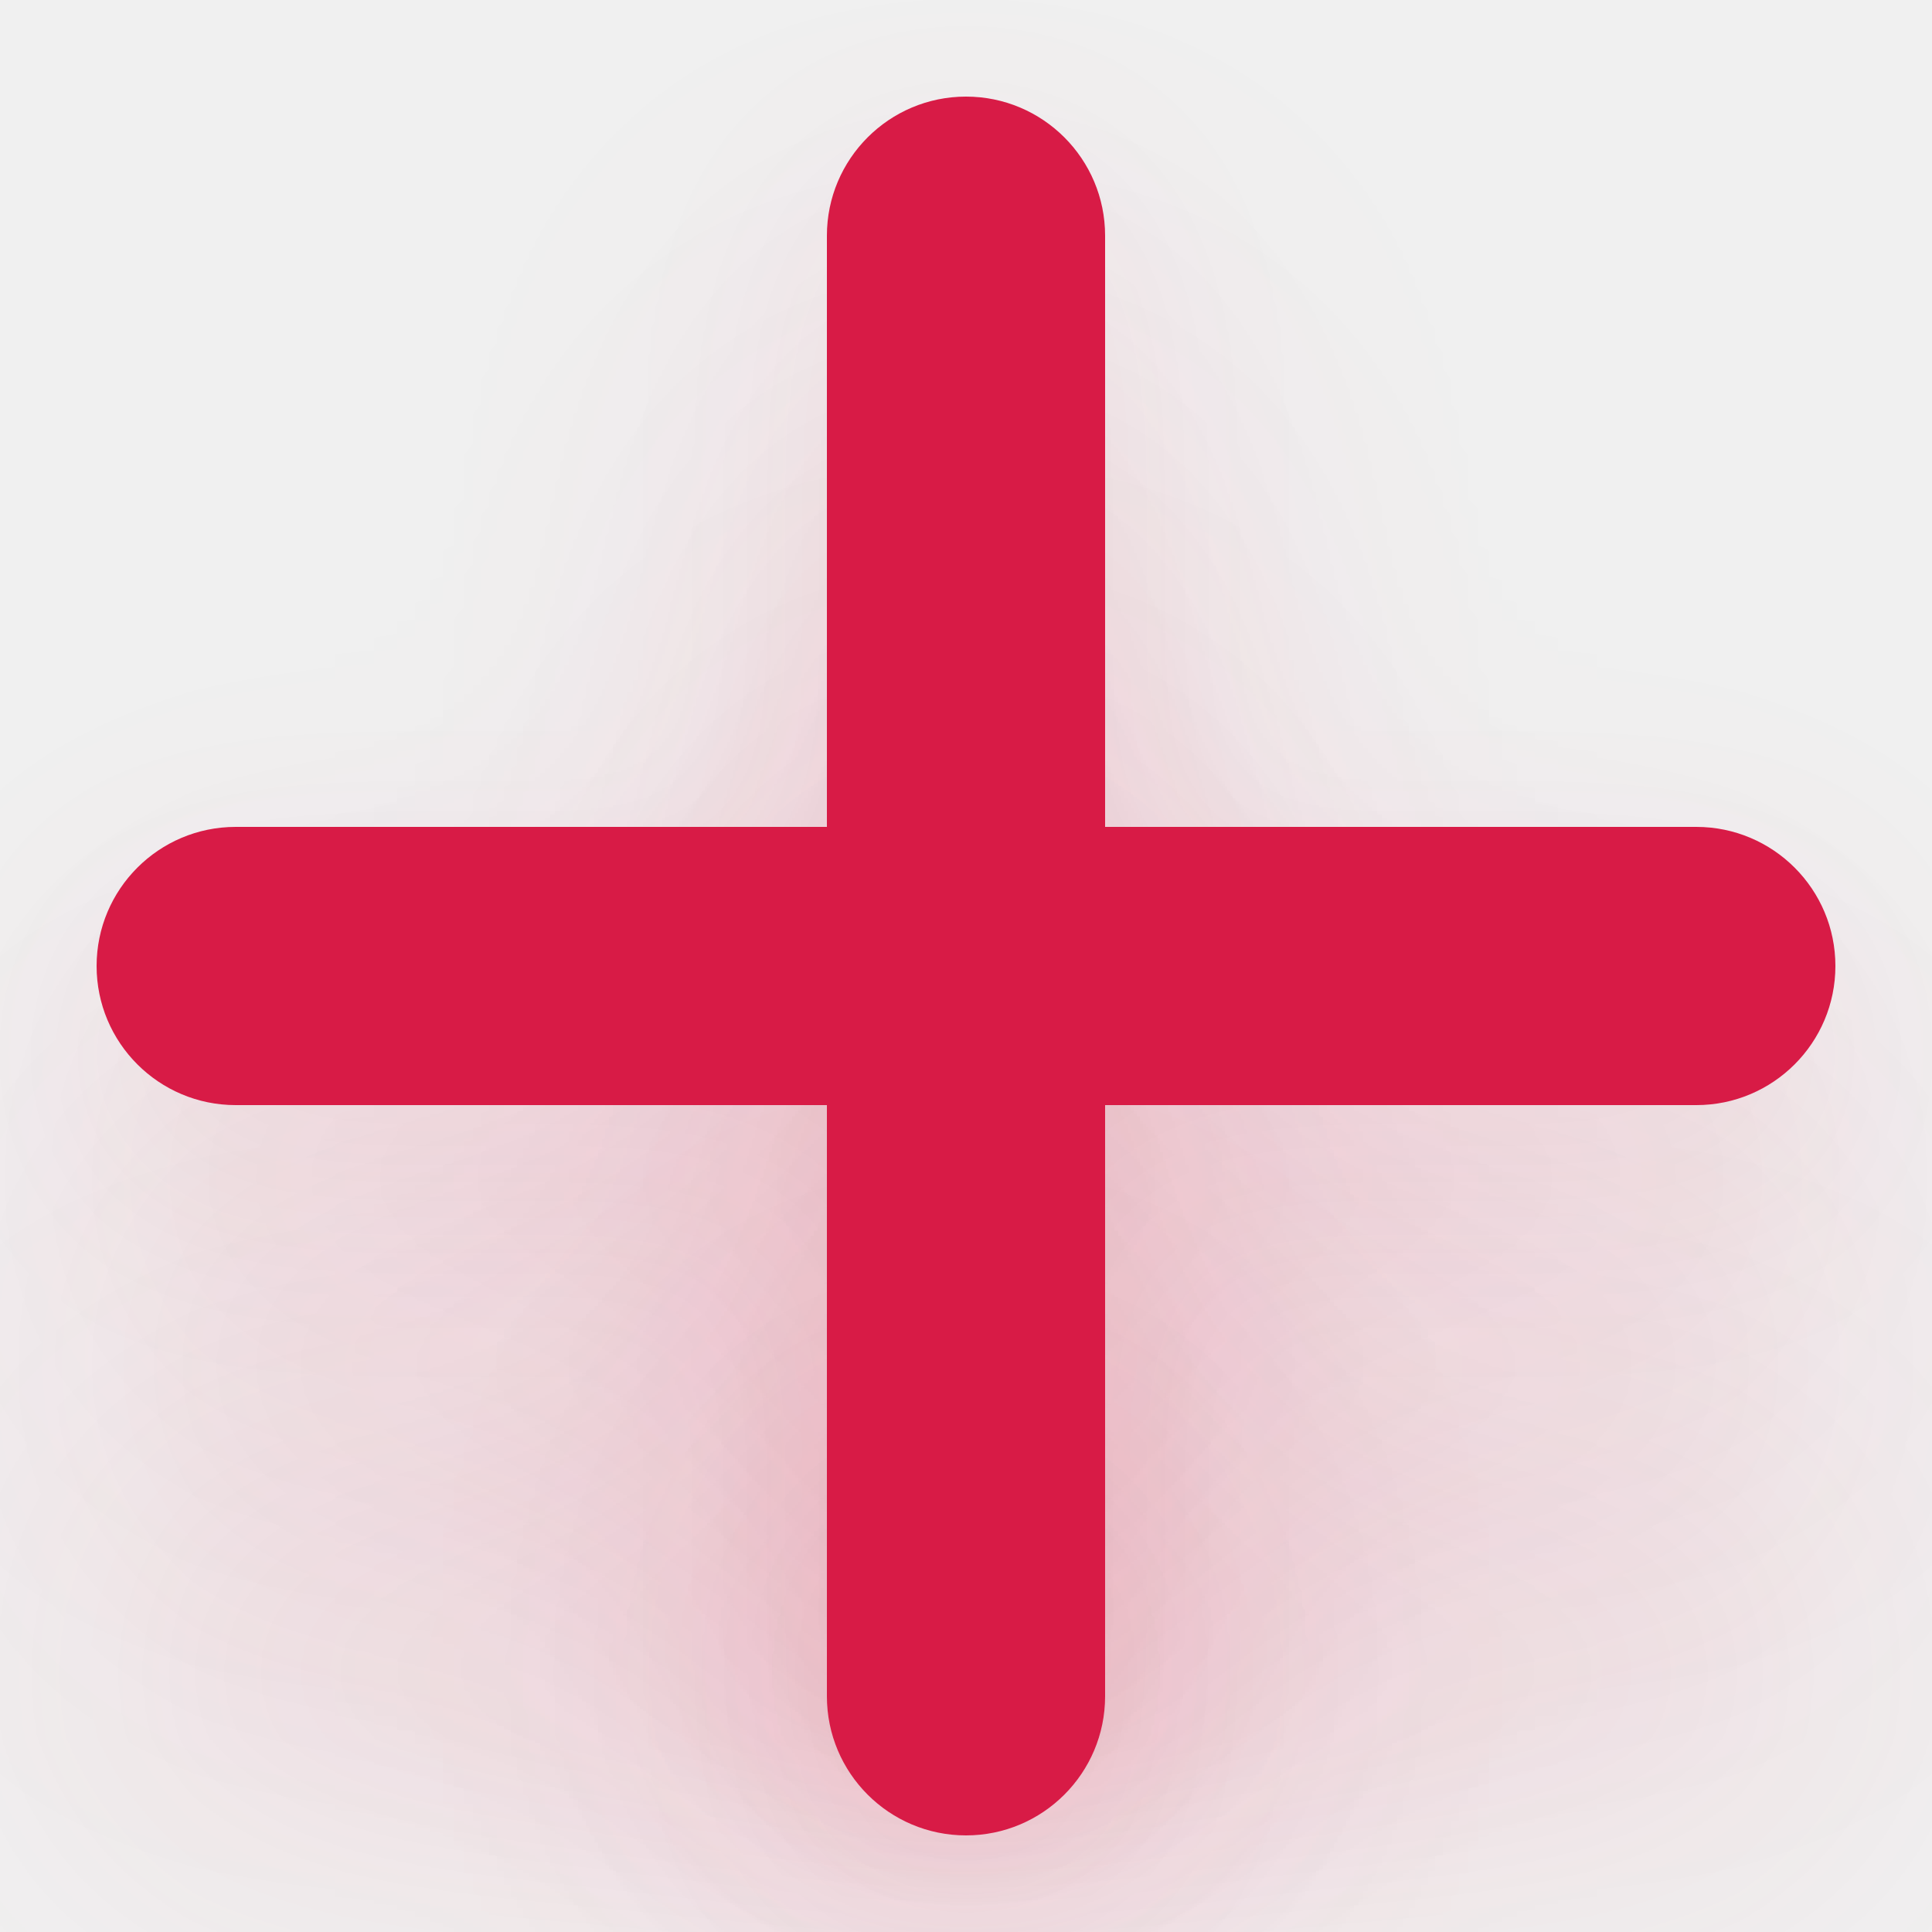
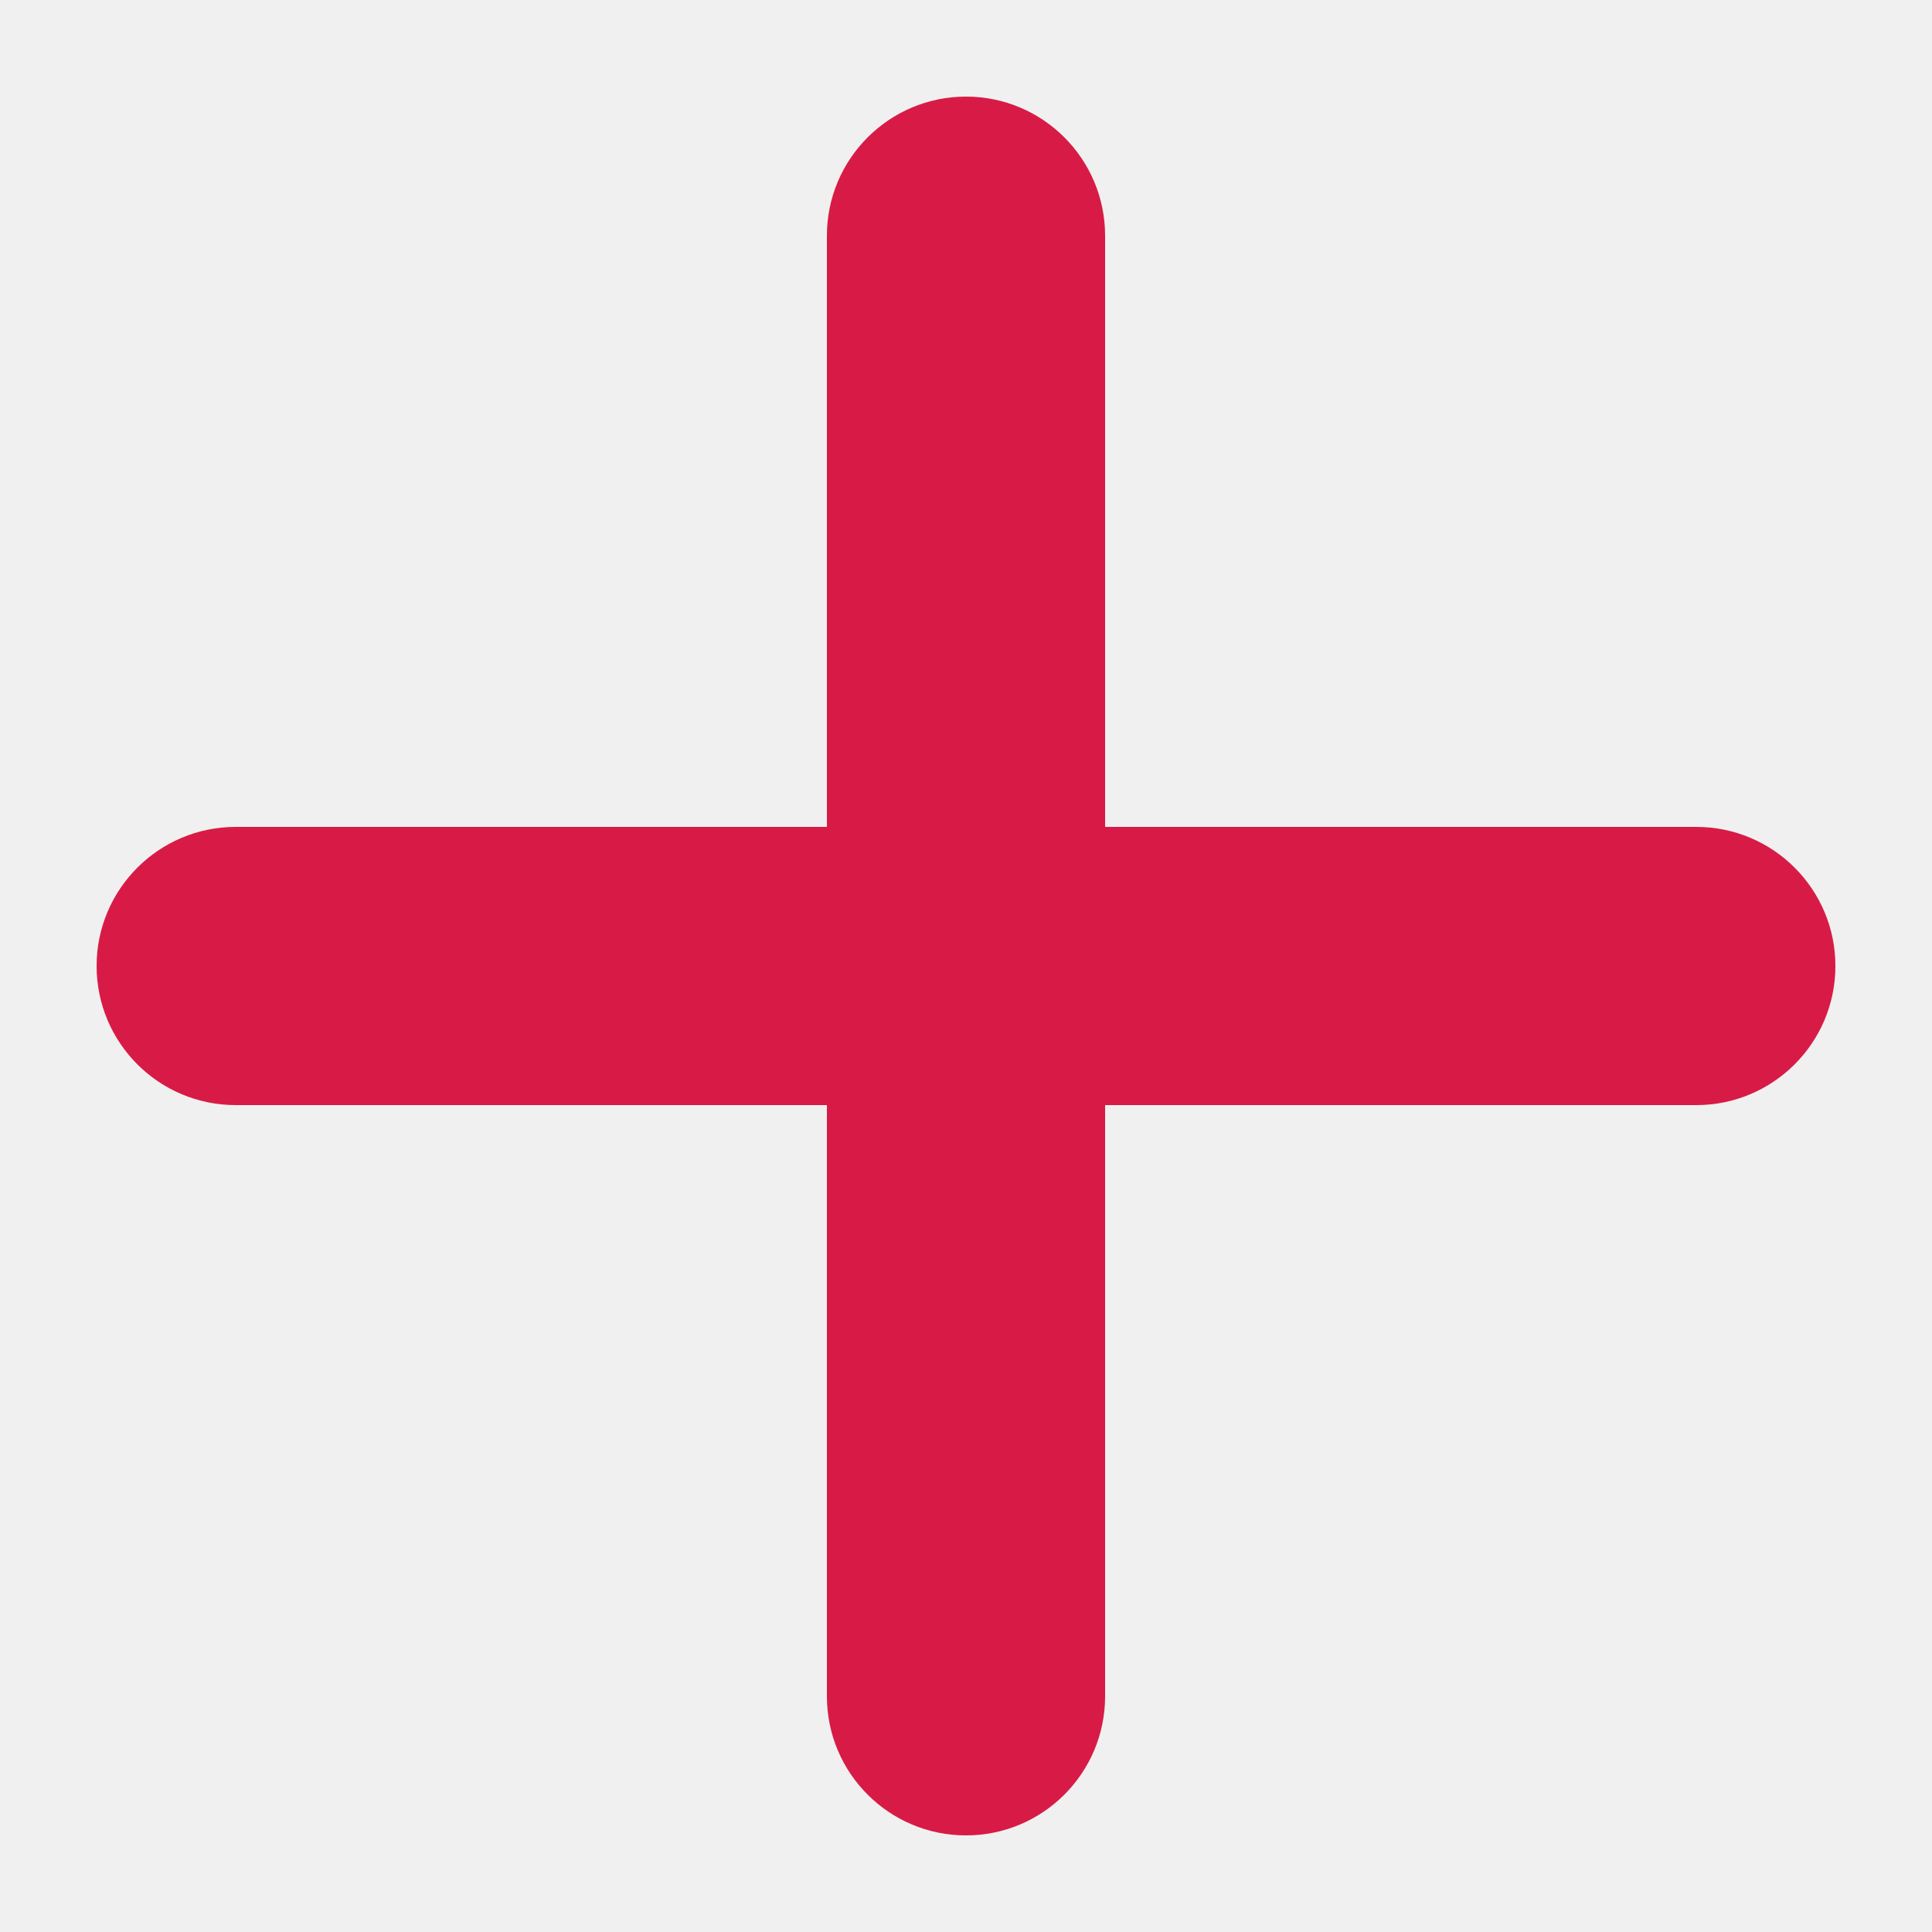
<svg xmlns="http://www.w3.org/2000/svg" width="20" height="20" viewBox="0 0 20 20" fill="none">
  <g clip-path="url(#clip0)">
-     <g filter="url(#filter0_dddddd)">
+     <g>
      <path d="M8.56 17.56C8.56 18.355 9.205 19 10 19C10.795 19 11.44 18.355 11.44 17.56V11.44H17.56C18.355 11.44 19 10.795 19 10C19 9.205 18.355 8.56 17.56 8.56H11.44V2.44C11.44 1.645 10.795 1 10 1C9.205 1 8.56 1.645 8.56 2.44V8.56H2.44C1.645 8.56 1 9.205 1 10C1 10.795 1.645 11.44 2.44 11.44H8.56V17.56Z" fill="#D81B46" />
    </g>
  </g>
  <defs>
    <filter id="filter0_dddddd" x="-79" y="-46" width="178" height="178" filterUnits="userSpaceOnUse" color-interpolation-filters="sRGB">
      <feFlood flood-opacity="0" result="BackgroundImageFix" />
      <feColorMatrix in="SourceAlpha" type="matrix" values="0 0 0 0 0 0 0 0 0 0 0 0 0 0 0 0 0 0 127 0" result="hardAlpha" />
      <feOffset dy="0.913" />
      <feGaussianBlur stdDeviation="1.107" />
      <feColorMatrix type="matrix" values="0 0 0 0 0.847 0 0 0 0 0.106 0 0 0 0 0.275 0 0 0 0.062 0" />
      <feBlend mode="normal" in2="BackgroundImageFix" result="effect1_dropShadow" />
      <feColorMatrix in="SourceAlpha" type="matrix" values="0 0 0 0 0 0 0 0 0 0 0 0 0 0 0 0 0 0 127 0" result="hardAlpha" />
      <feOffset dy="2.195" />
      <feGaussianBlur stdDeviation="2.66" />
      <feColorMatrix type="matrix" values="0 0 0 0 0.847 0 0 0 0 0.106 0 0 0 0 0.275 0 0 0 0.089 0" />
      <feBlend mode="normal" in2="effect1_dropShadow" result="effect2_dropShadow" />
      <feColorMatrix in="SourceAlpha" type="matrix" values="0 0 0 0 0 0 0 0 0 0 0 0 0 0 0 0 0 0 127 0" result="hardAlpha" />
      <feOffset dy="4.132" />
      <feGaussianBlur stdDeviation="5.009" />
      <feColorMatrix type="matrix" values="0 0 0 0 0.847 0 0 0 0 0.106 0 0 0 0 0.275 0 0 0 0.11 0" />
      <feBlend mode="normal" in2="effect2_dropShadow" result="effect3_dropShadow" />
      <feColorMatrix in="SourceAlpha" type="matrix" values="0 0 0 0 0 0 0 0 0 0 0 0 0 0 0 0 0 0 127 0" result="hardAlpha" />
      <feOffset dy="7.371" />
      <feGaussianBlur stdDeviation="8.935" />
      <feColorMatrix type="matrix" values="0 0 0 0 0.847 0 0 0 0 0.106 0 0 0 0 0.275 0 0 0 0.131 0" />
      <feBlend mode="normal" in2="effect3_dropShadow" result="effect4_dropShadow" />
      <feColorMatrix in="SourceAlpha" type="matrix" values="0 0 0 0 0 0 0 0 0 0 0 0 0 0 0 0 0 0 127 0" result="hardAlpha" />
      <feOffset dy="13.787" />
      <feGaussianBlur stdDeviation="16.711" />
      <feColorMatrix type="matrix" values="0 0 0 0 0.847 0 0 0 0 0.106 0 0 0 0 0.275 0 0 0 0.158 0" />
      <feBlend mode="normal" in2="effect4_dropShadow" result="effect5_dropShadow" />
      <feColorMatrix in="SourceAlpha" type="matrix" values="0 0 0 0 0 0 0 0 0 0 0 0 0 0 0 0 0 0 127 0" result="hardAlpha" />
      <feOffset dy="33" />
      <feGaussianBlur stdDeviation="40" />
      <feColorMatrix type="matrix" values="0 0 0 0 0.847 0 0 0 0 0.106 0 0 0 0 0.275 0 0 0 0.22 0" />
      <feBlend mode="normal" in2="effect5_dropShadow" result="effect6_dropShadow" />
      <feBlend mode="normal" in="SourceGraphic" in2="effect6_dropShadow" result="shape" />
    </filter>
    <clipPath id="clip0">
      <rect width="20" height="20" fill="white" />
    </clipPath>
  </defs>
</svg>
